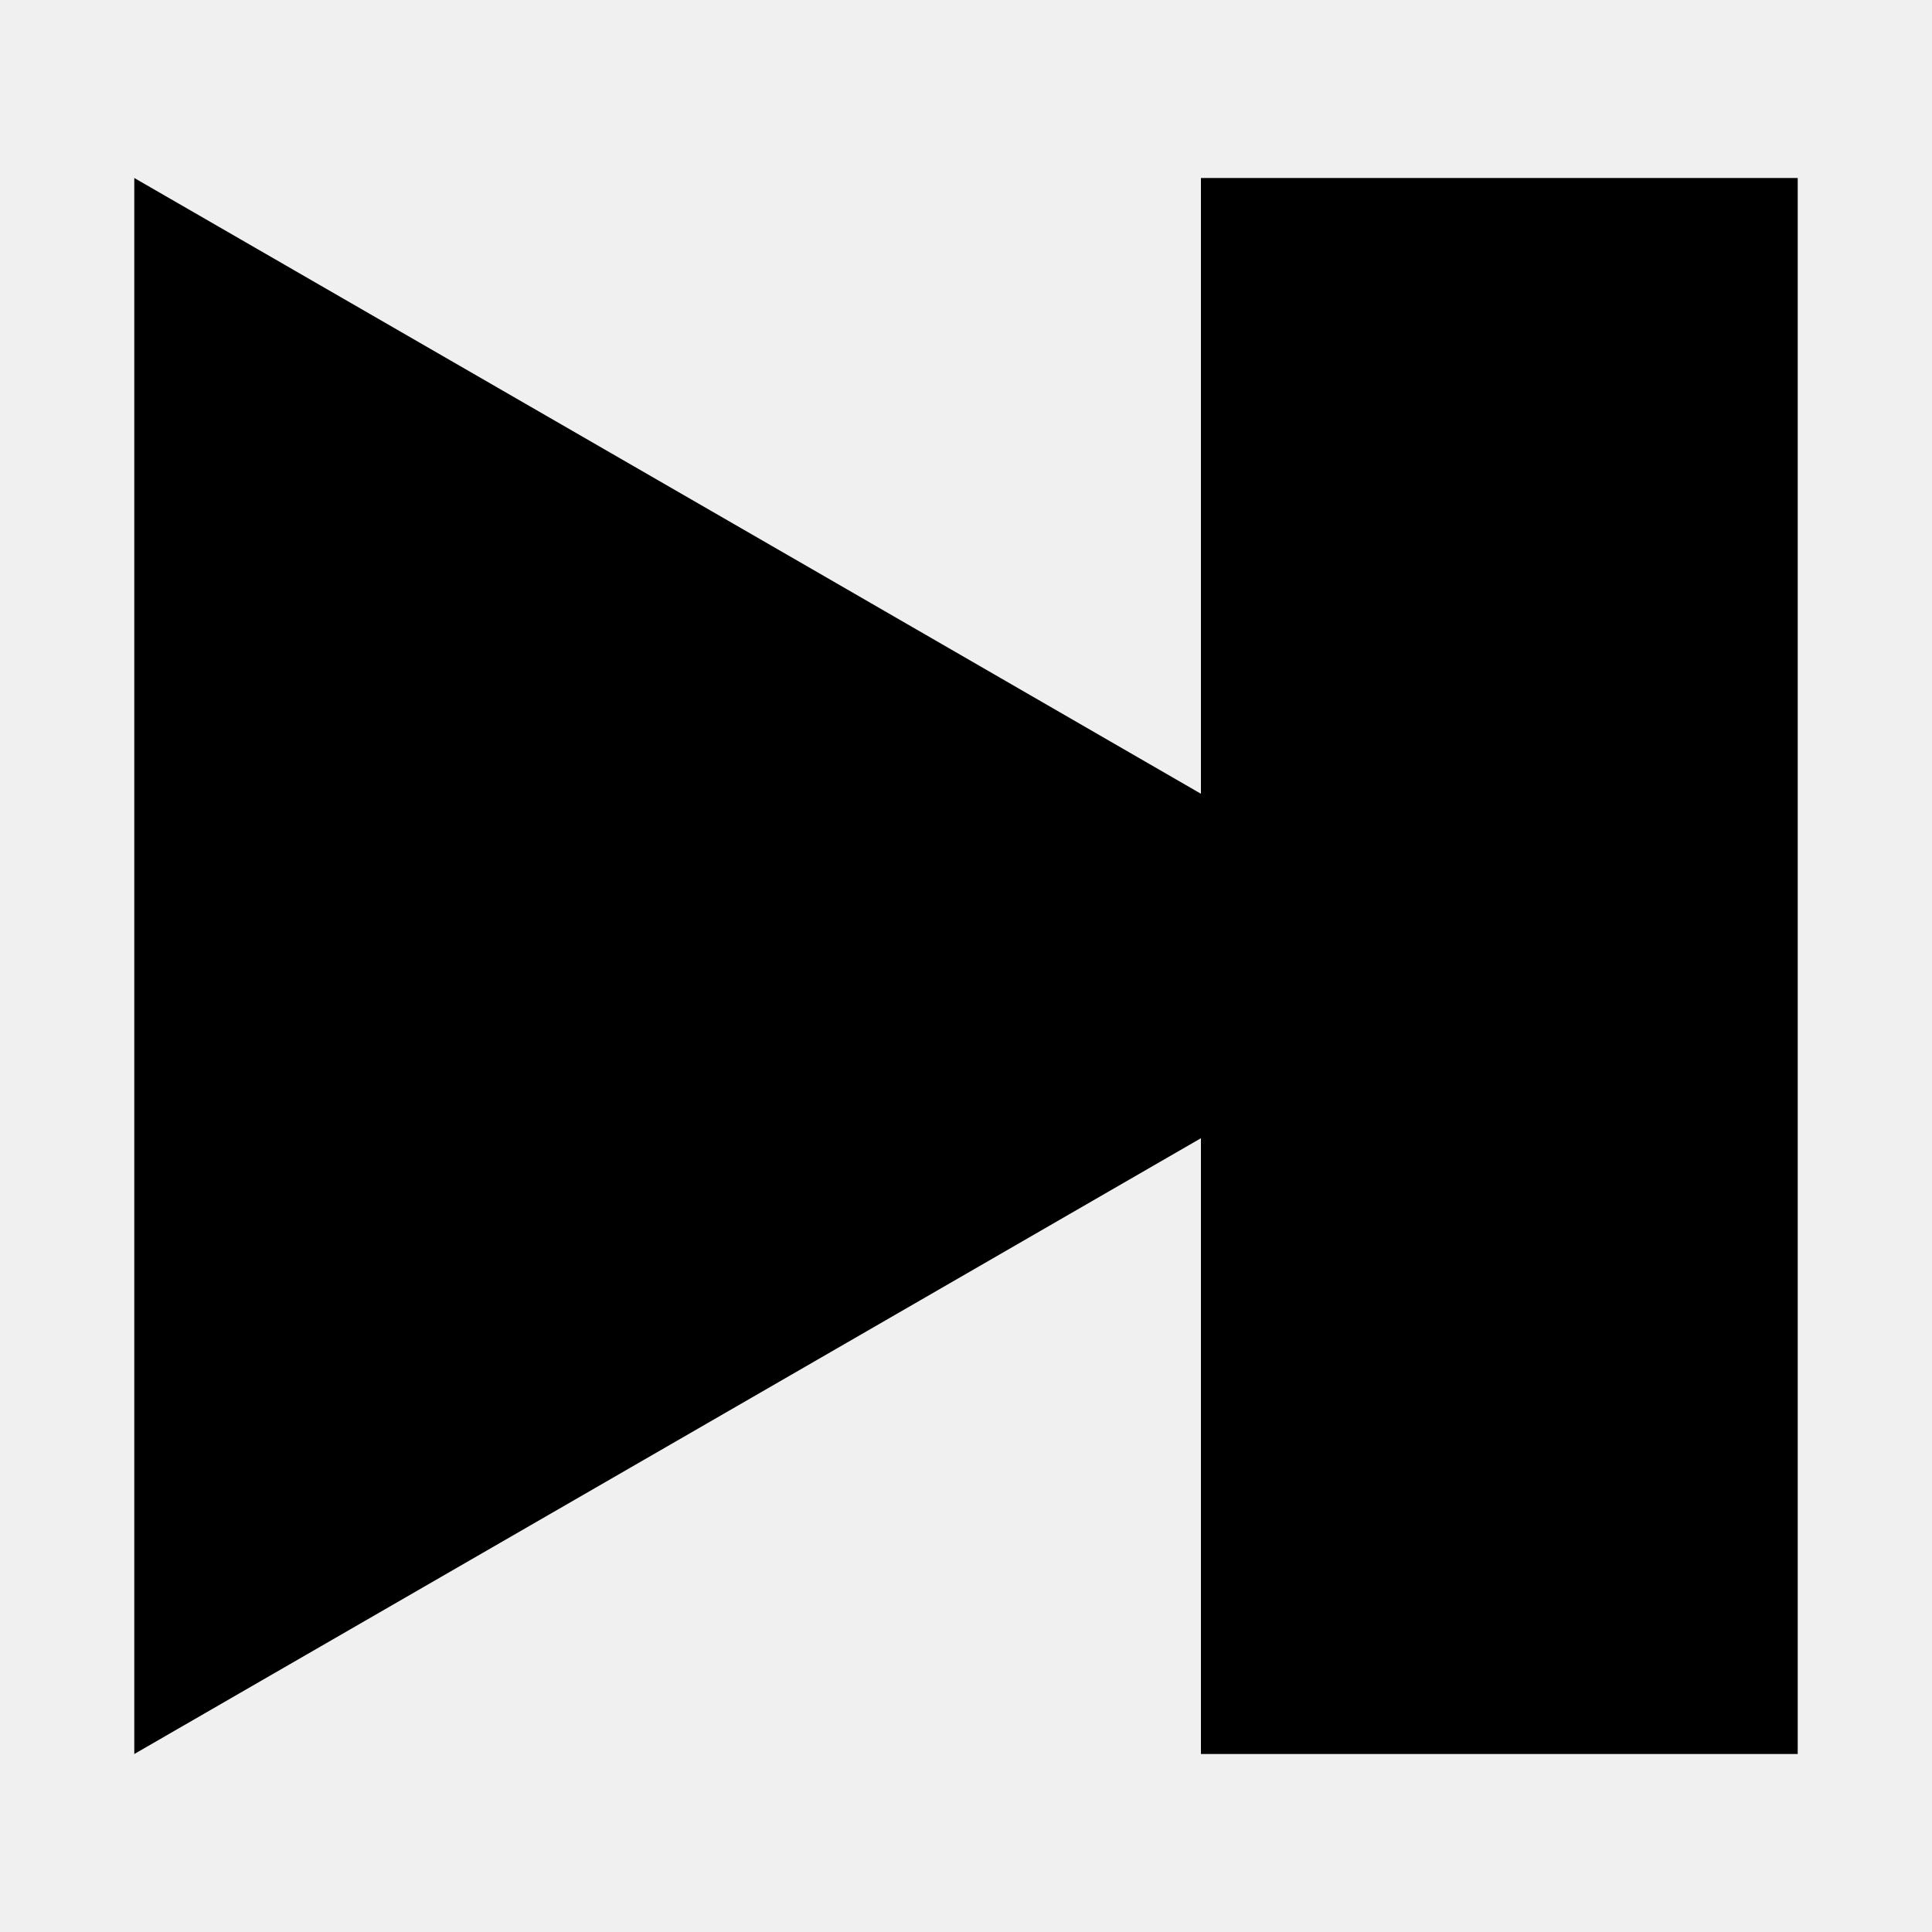
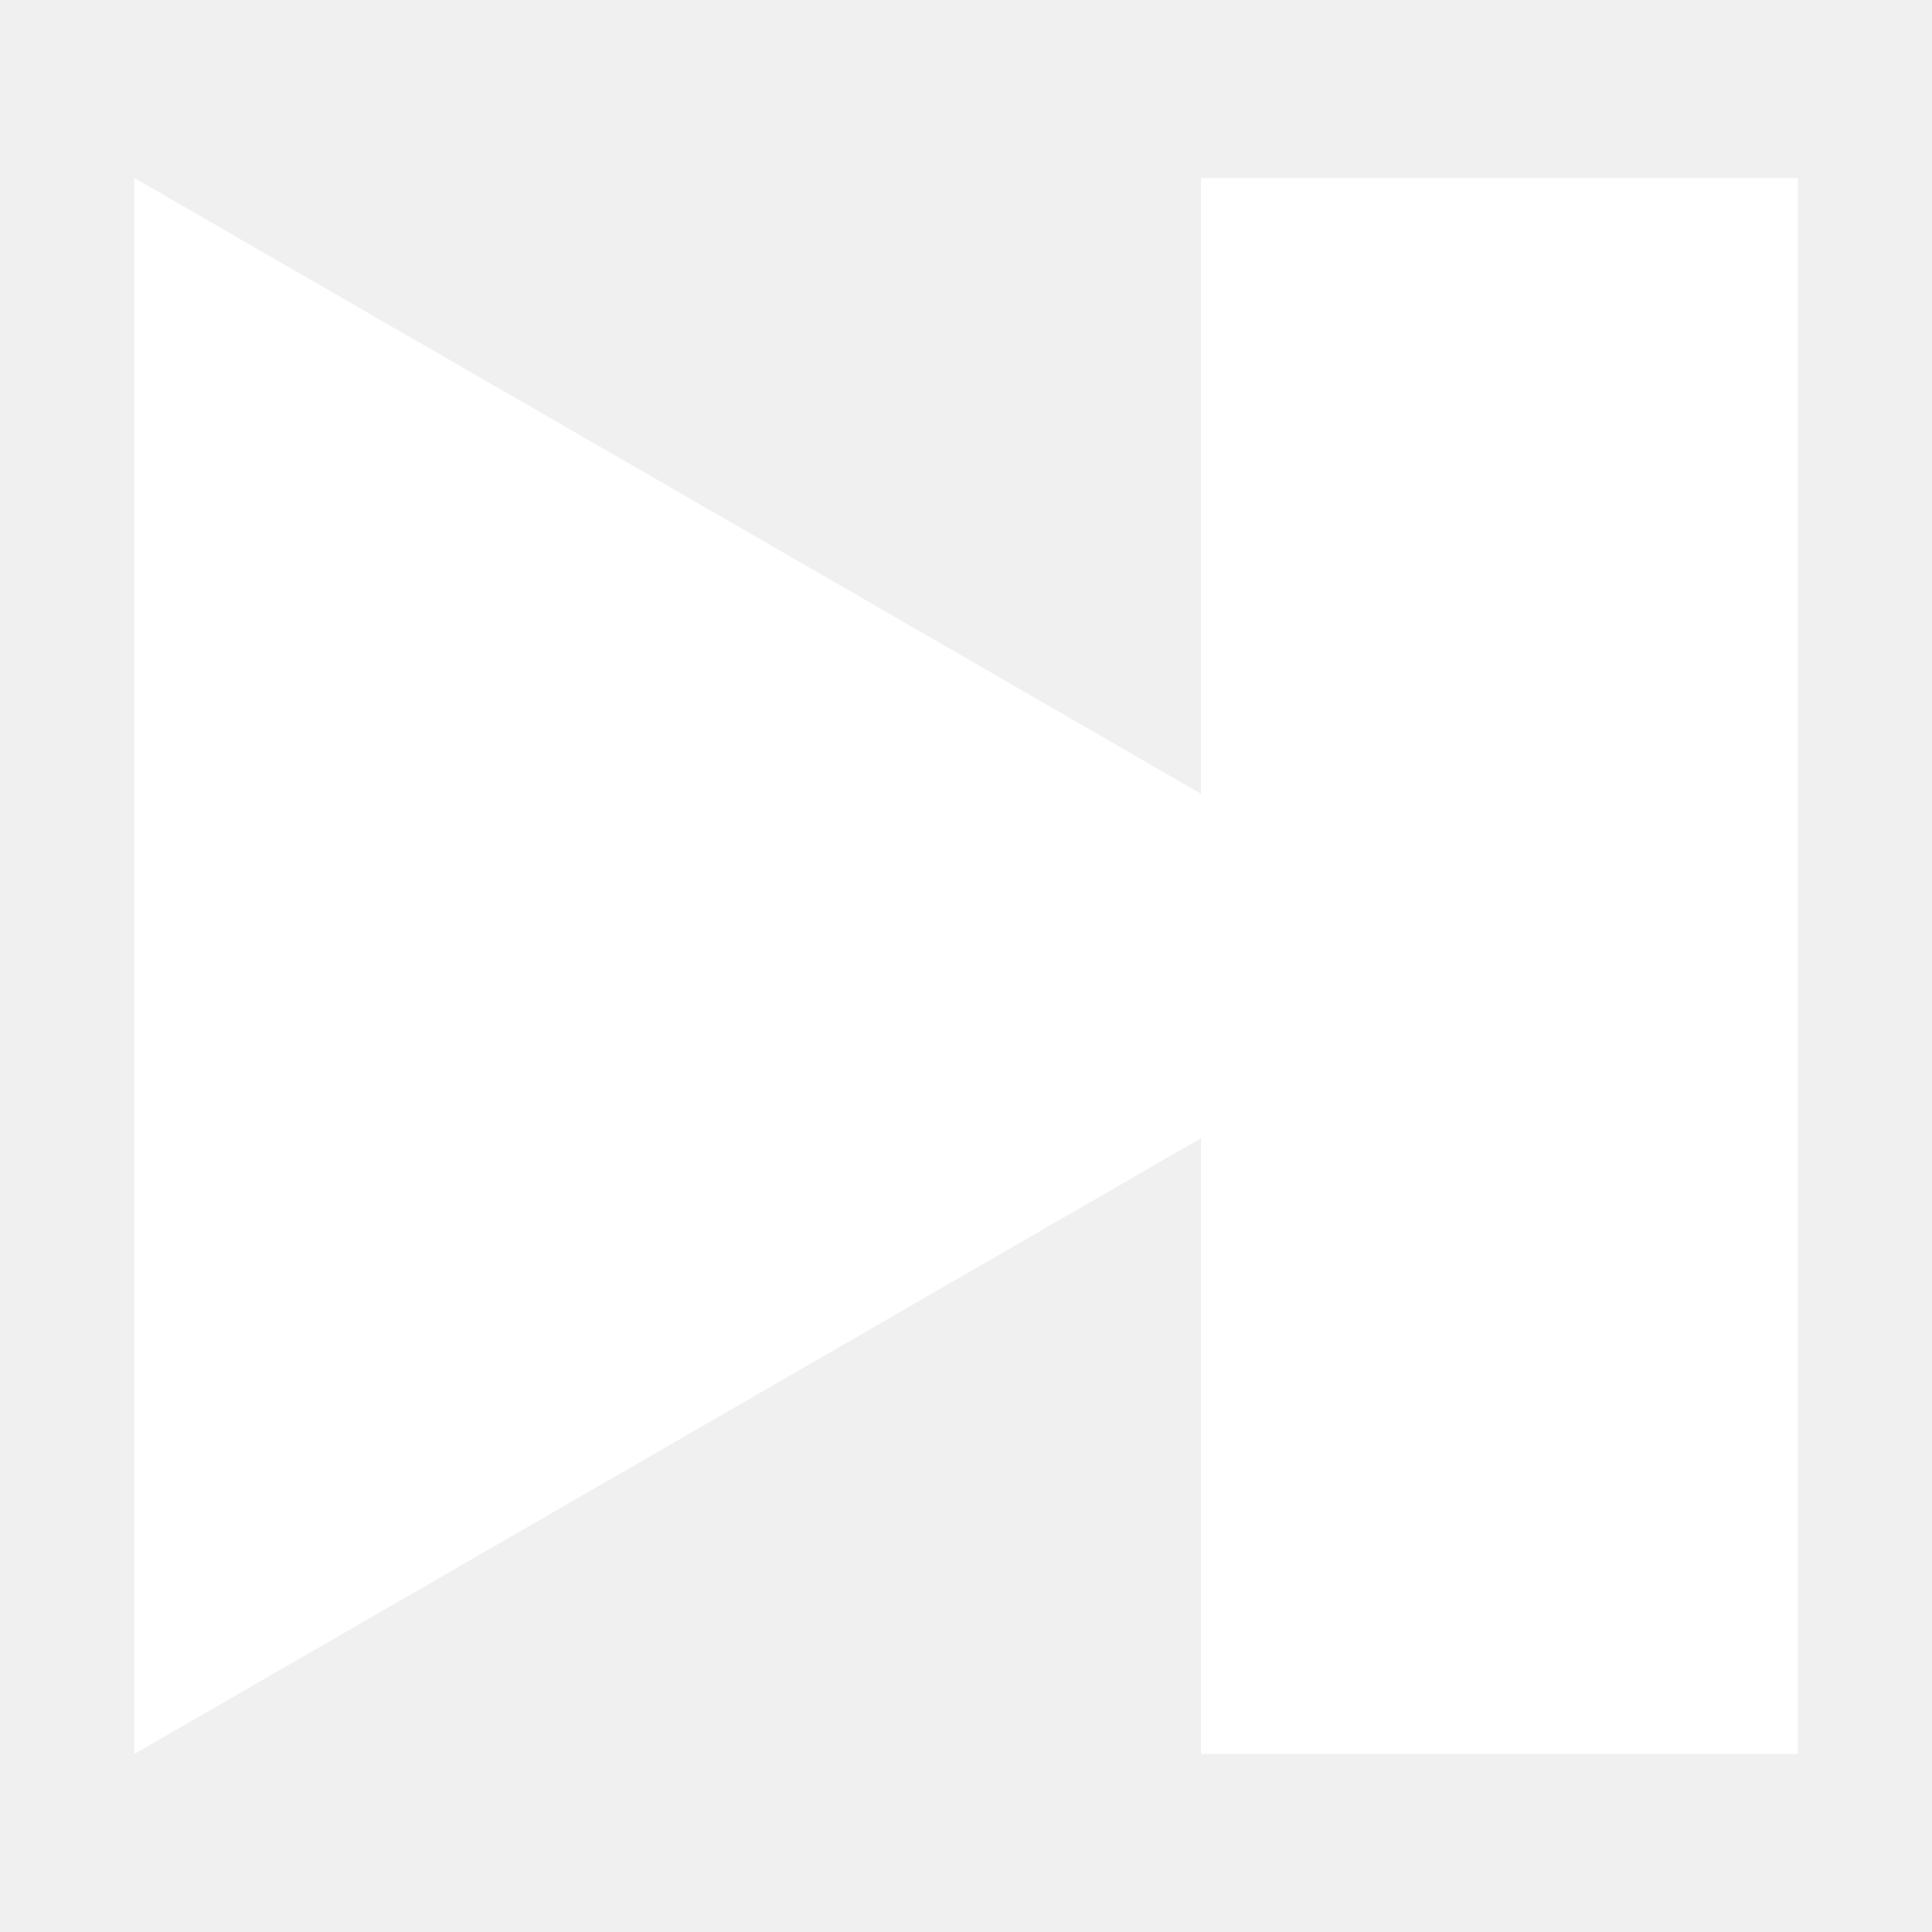
<svg xmlns="http://www.w3.org/2000/svg" version="1.1" id="Layer_1" x="0px" y="0px" width="100px" height="100px" viewBox="0 0 100 100" enable-background="new 0 0 100 100" xml:space="preserve">
-   <polygon fill="#000000" points="62.16,9.213 62.16,41.085 42.277,29.6 6.951,9.213 6.951,50 6.951,90.787 42.277,70.396   62.16,58.914 62.16,90.787 93.049,90.787 93.049,9.213 " />
+   <polygon fill="#000000" points="62.16,9.213 62.16,41.085 42.277,29.6 6.951,9.213 6.951,50 6.951,90.787 42.277,70.396   62.16,58.914 62.16,90.787 93.049,90.787 93.049,9.213 " style="fill:white;" />
</svg>
